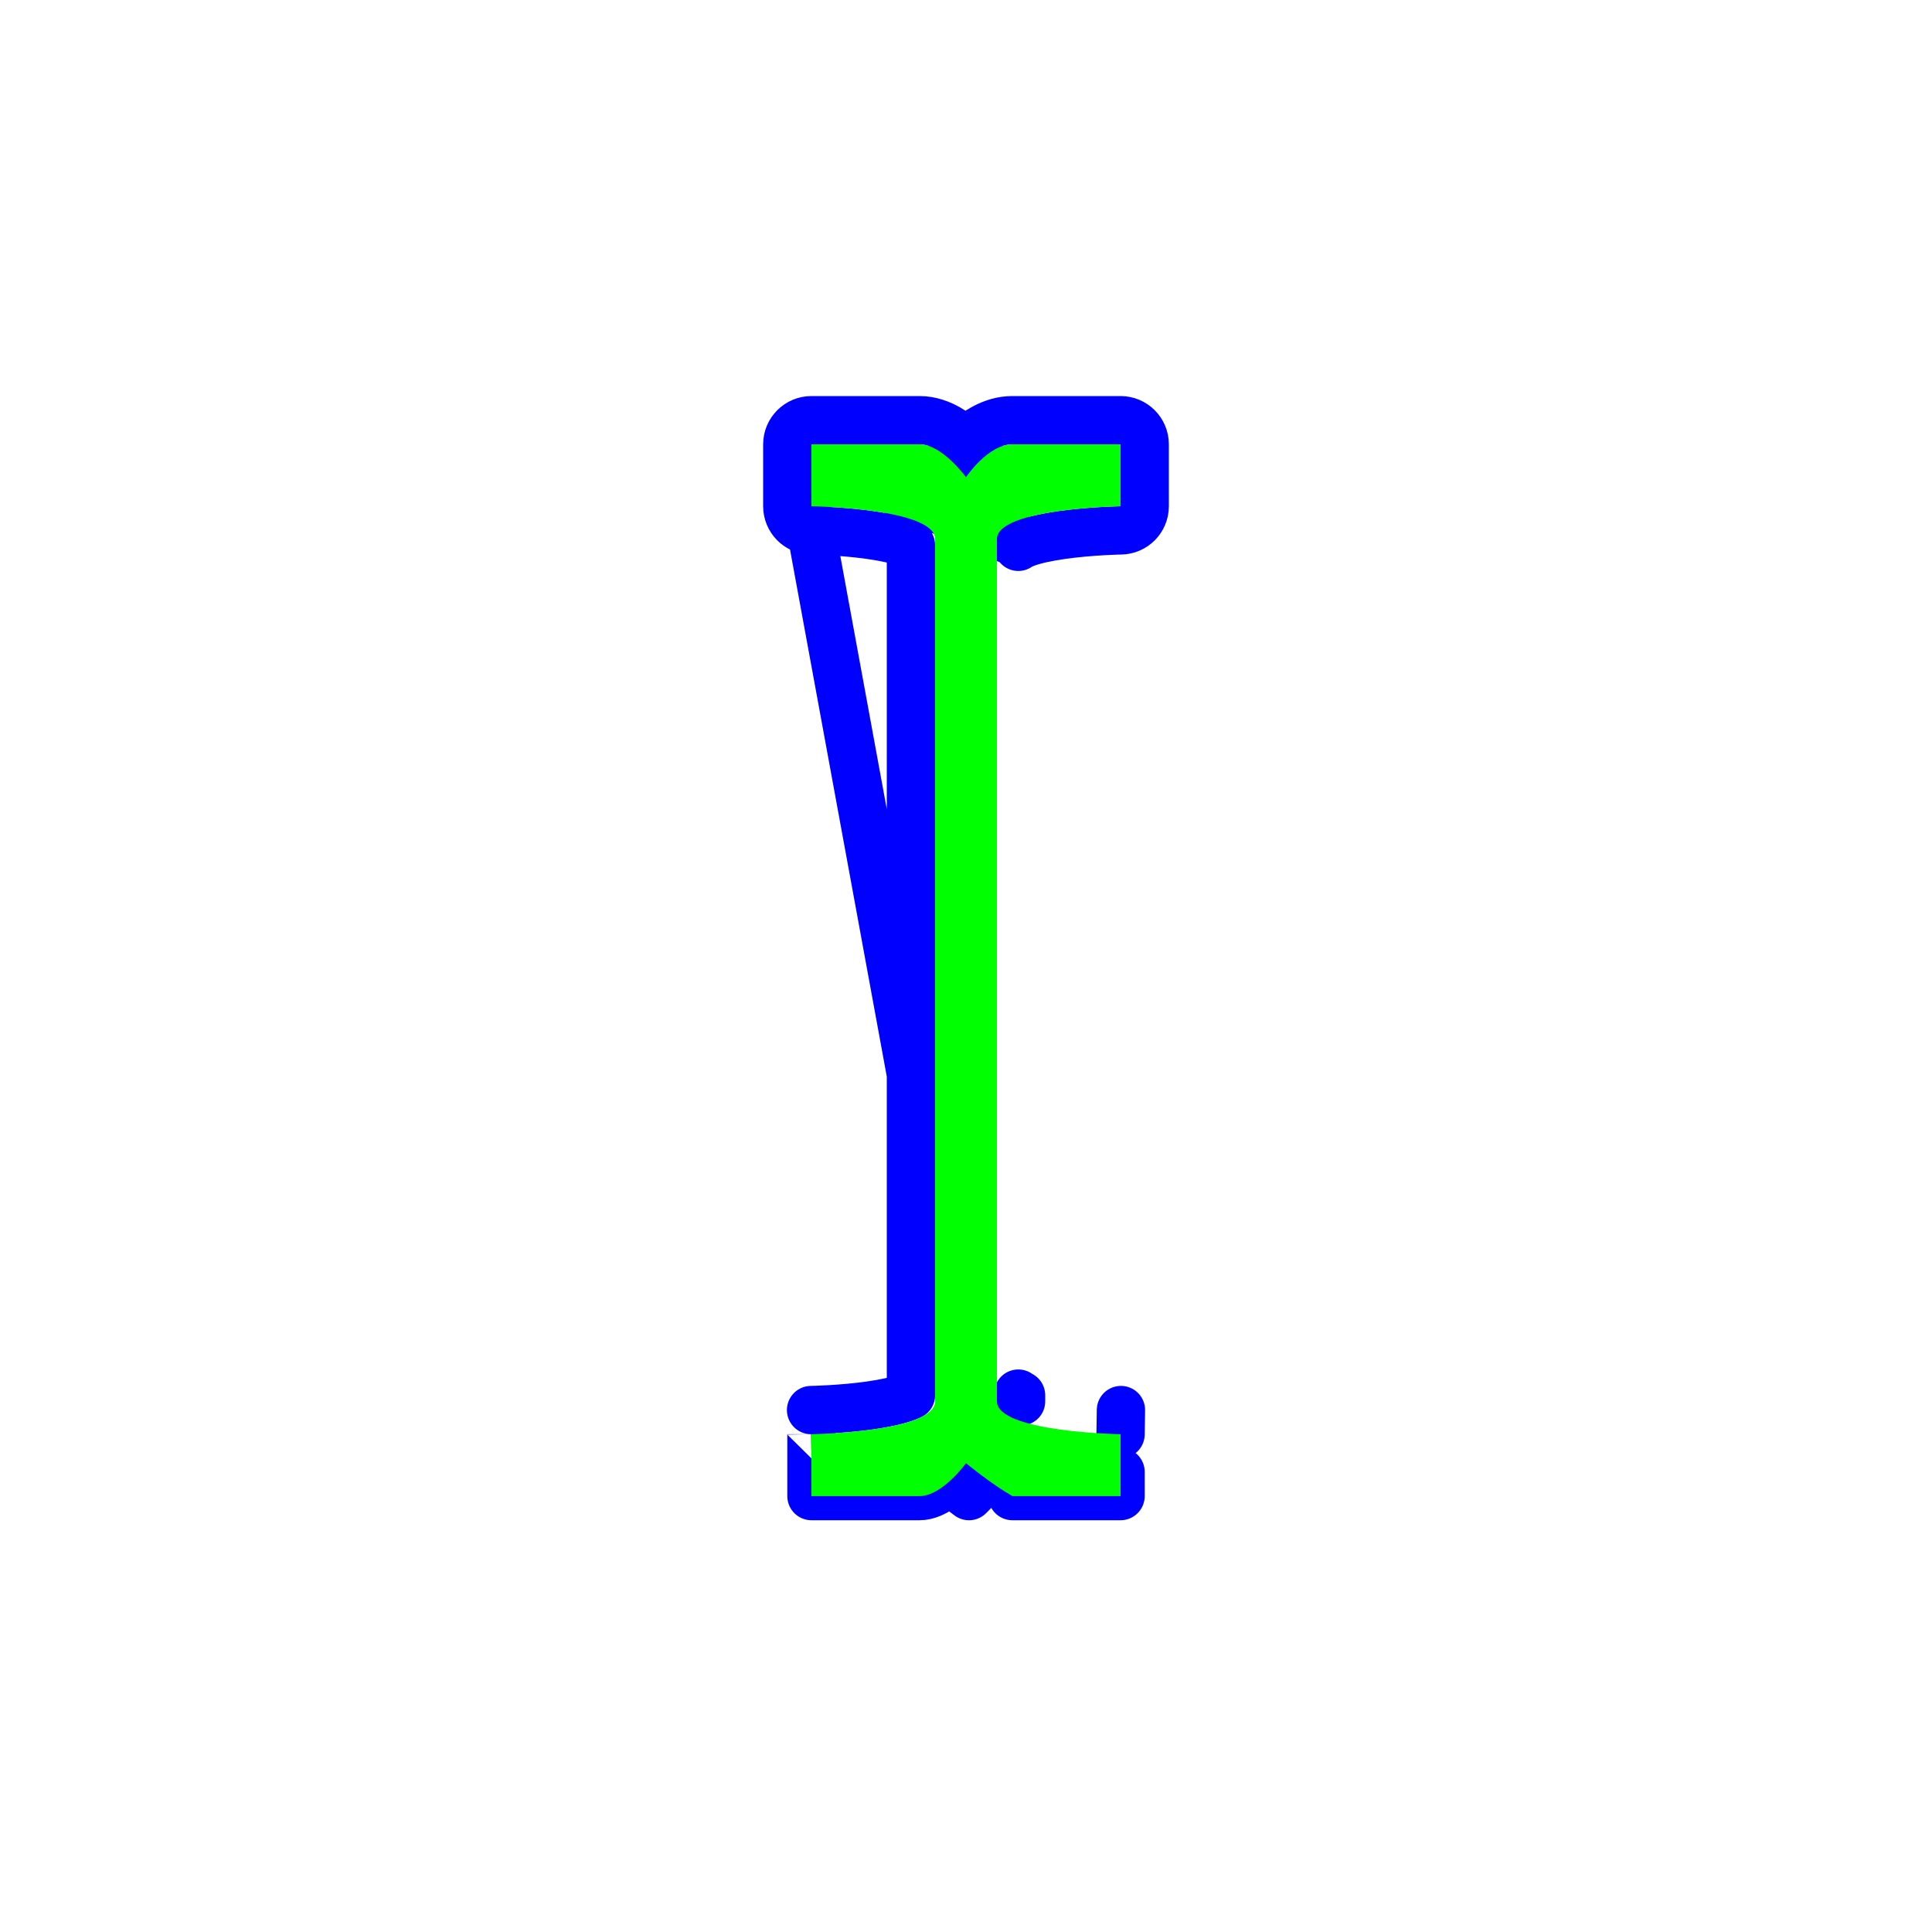
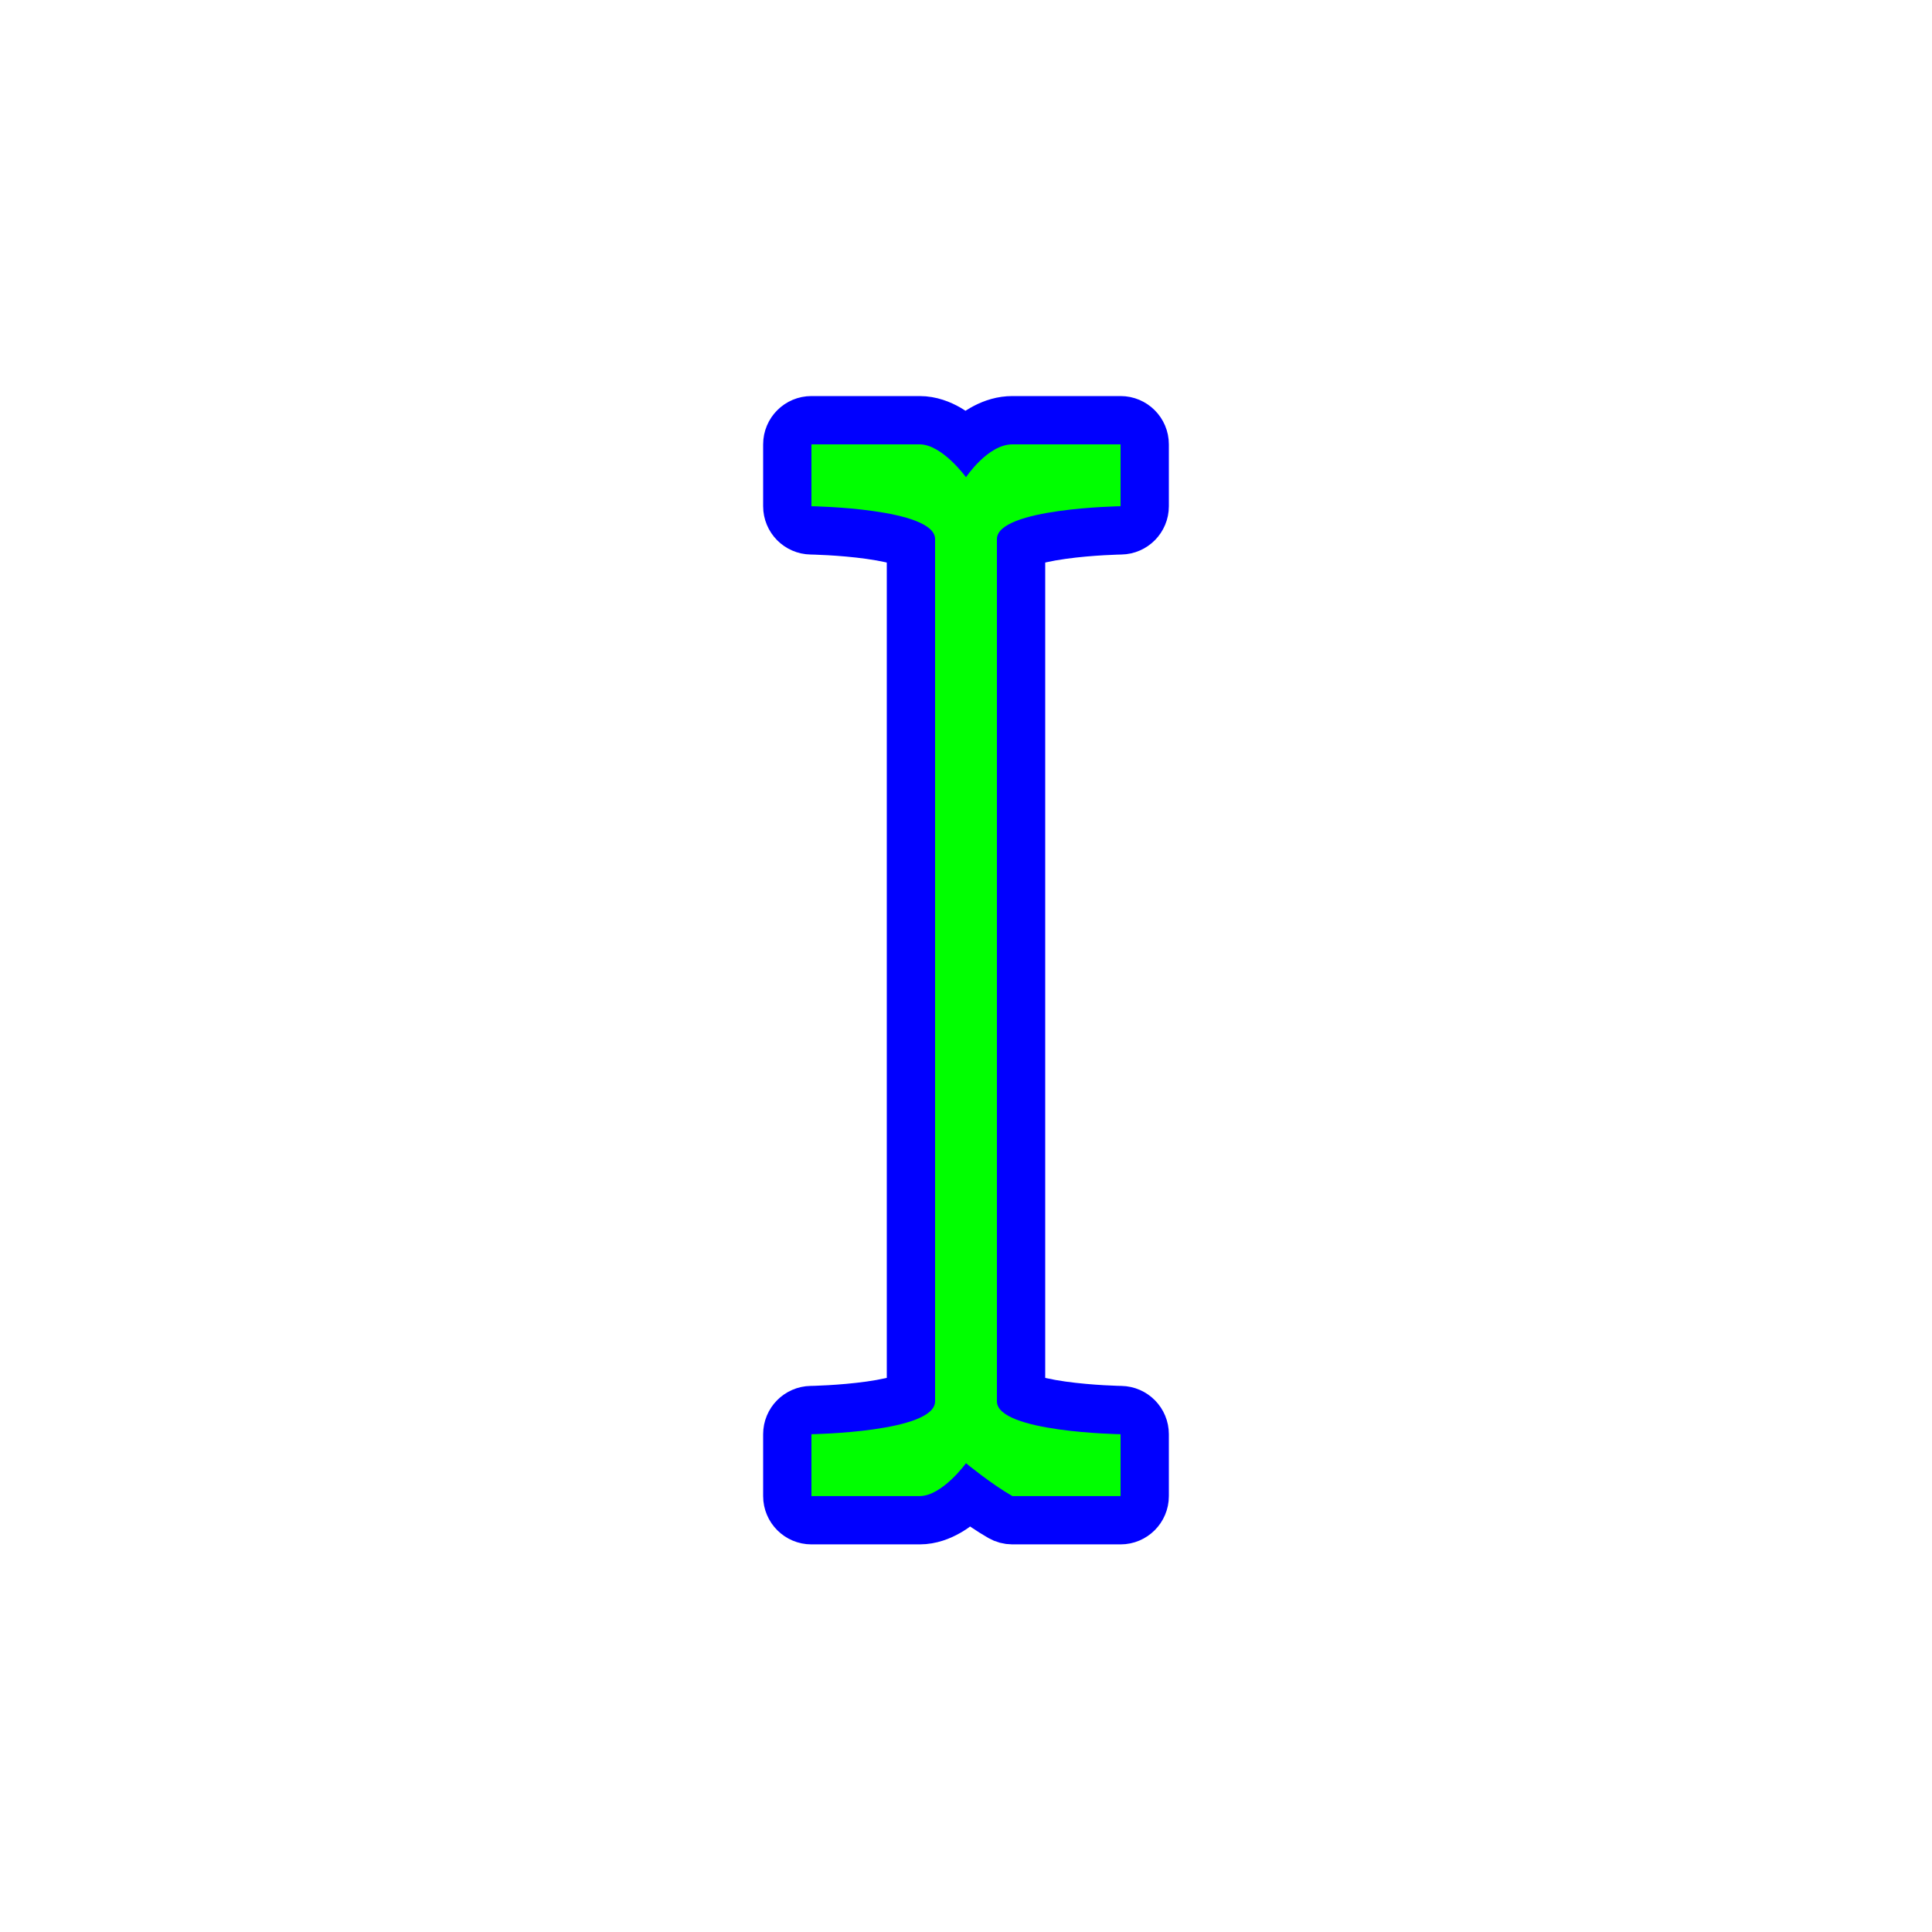
<svg xmlns="http://www.w3.org/2000/svg" width="200" height="200" viewBox="0 0 200 200" fill="none">
-   <path d="M81.5 46C81.5 44.619 82.619 43.5 84 43.5H95.2C96.375 43.5 97.401 43.921 98.171 44.36C98.851 44.749 99.457 45.223 99.958 45.672C100.97 44.746 102.68 43.5 104.8 43.5H116C117.381 43.5 118.5 44.619 118.5 46V52.404C118.5 53.77 117.405 54.883 116.039 54.904L116.039 54.904C116.039 54.904 116.039 54.904 116.039 54.904L116.035 54.904L116.012 54.904L115.916 54.907C115.83 54.909 115.7 54.912 115.534 54.918C115.2 54.929 114.72 54.948 114.143 54.981C112.982 55.048 111.456 55.168 109.948 55.38C108.404 55.597 107.035 55.891 106.11 56.252C105.938 56.32 105.803 56.381 105.7 56.433M81.5 46L105.7 56.433M81.5 46V52.404C81.5 53.77 82.595 54.883 83.96 54.904M81.5 46L83.96 54.904M105.7 56.433V55.807C105.7 56.318 105.428 56.592 105.414 56.607C105.413 56.607 105.413 56.608 105.413 56.607C105.436 56.587 105.521 56.524 105.7 56.433ZM83.96 54.904L83.961 54.904L83.961 54.904L83.965 54.904L83.988 54.904L84.084 54.907C84.17 54.909 84.3 54.912 84.466 54.918C84.8 54.929 85.28 54.948 85.857 54.981C87.018 55.048 88.544 55.168 90.052 55.38C91.596 55.597 92.965 55.891 93.89 56.252C94.062 56.32 94.197 56.381 94.3 56.433V144.44C94.197 144.492 94.062 144.554 93.89 144.621C92.965 144.982 91.596 145.276 90.052 145.493C88.544 145.705 87.018 145.825 85.857 145.892C85.28 145.925 84.8 145.945 84.466 145.956C84.3 145.961 84.17 145.965 84.084 145.967L83.988 145.969L83.965 145.969L83.961 145.969H83.961L83.96 145.969C83.961 145.969 83.961 145.969 84 148.469V152.374V154.874H86.5H95.2C96.748 154.874 98.361 153.367 99.267 152.359C98.409 153.4 98.409 153.4 98.409 153.4L98.409 153.4L98.41 153.401L98.413 153.403L98.42 153.409L98.447 153.43C98.469 153.449 98.501 153.475 98.541 153.508C98.623 153.574 98.74 153.668 98.886 153.784C99.178 154.015 99.59 154.337 100.074 154.7C100.15 154.757 100.229 154.816 100.31 154.876C100.798 154.407 101.203 153.954 101.491 153.612C101.648 153.424 101.775 153.266 101.864 153.15C101.909 153.092 101.945 153.044 101.972 153.009L83.96 54.904ZM105.7 144.44C105.521 144.35 105.436 144.286 105.413 144.266C105.413 144.266 105.413 144.266 105.414 144.267C105.428 144.281 105.7 144.555 105.7 145.067V144.44ZM101.677 47.487C100.664 48.403 100 49.402 100 49.402C100 49.402 99.291 48.428 98.276 47.522L101.677 47.487ZM116 154.874V152.374L104.8 154.874H113.5H116ZM116.039 145.969L116 148.469C116.039 145.969 116.039 145.969 116.039 145.969H116.039L116.039 145.969Z" stroke="#0000FF" stroke-width="5" stroke-linecap="round" stroke-linejoin="round" />
+   <path d="M84 43.5C82.619 43.5 81.5 44.619 81.5 46V52.404C81.5 53.77 82.595 54.883 83.96 54.904L83.961 54.904L83.961 54.904L83.965 54.904L83.988 54.904L84.084 54.907C84.17 54.909 84.3 54.912 84.466 54.918C84.8 54.929 85.28 54.948 85.857 54.981C87.018 55.048 88.544 55.168 90.052 55.38C91.596 55.597 92.965 55.891 93.89 56.252C94.062 56.32 94.197 56.381 94.3 56.433V144.44C94.197 144.492 94.062 144.554 93.89 144.621C92.965 144.982 91.596 145.276 90.052 145.493C88.544 145.705 87.018 145.825 85.857 145.892C85.28 145.925 84.8 145.945 84.466 145.956C84.3 145.961 84.17 145.965 84.084 145.967L83.988 145.969L83.965 145.969L83.961 145.969H83.961L83.96 145.969C82.595 145.991 81.5 147.104 81.5 148.469V154.874C81.5 156.254 82.619 157.374 84 157.374H95.2C96.375 157.374 97.401 156.952 98.171 156.513C98.956 156.065 99.641 155.502 100.18 154.998C100.224 154.957 100.267 154.916 100.31 154.876C101.234 155.56 102.422 156.393 103.559 157.044C103.937 157.26 104.365 157.374 104.8 157.374H116C117.381 157.374 118.5 156.254 118.5 154.874V148.469C118.5 147.104 117.405 145.991 116.039 145.969L116.039 145.969H116.039L116.035 145.969L116.012 145.969L115.916 145.967C115.83 145.965 115.7 145.961 115.534 145.956C115.2 145.945 114.72 145.925 114.143 145.892C112.982 145.825 111.456 145.706 109.948 145.493C108.404 145.276 107.035 144.982 106.11 144.621C105.938 144.554 105.803 144.493 105.7 144.44V56.433C105.803 56.381 105.938 56.32 106.11 56.252C107.035 55.891 108.404 55.597 109.948 55.38C111.456 55.168 112.982 55.048 114.143 54.981C114.72 54.948 115.2 54.929 115.534 54.918C115.7 54.912 115.83 54.909 115.916 54.907L116.012 54.904L116.035 54.904L116.039 54.904L116.039 54.904L116.039 54.904L116.04 54.904C117.405 54.882 118.5 53.77 118.5 52.404V46C118.5 44.619 117.381 43.5 116 43.5H104.8C102.68 43.5 100.97 44.746 99.958 45.672C99.457 45.223 98.851 44.749 98.171 44.36C97.401 43.921 96.375 43.5 95.2 43.5H84Z" fill="#0000FF" stroke="#0000FF" stroke-width="5" stroke-linejoin="round" />
  <path d="M84 46V52.404C84 52.404 96.8 52.604 96.8 55.807V145.067C96.8 148.269 84 148.469 84 148.469V154.874H95.2C97.527 154.874 100 151.471 100 151.471C100 151.471 102.596 153.613 104.8 154.874H116V148.469C116 148.469 103.2 148.269 103.2 145.067V55.807C103.2 52.604 116 52.404 116 52.404V46H104.8C102.261 46 100 49.402 100 49.402C100 49.402 97.527 46 95.2 46H84Z" fill="#00FF00" />
</svg>
